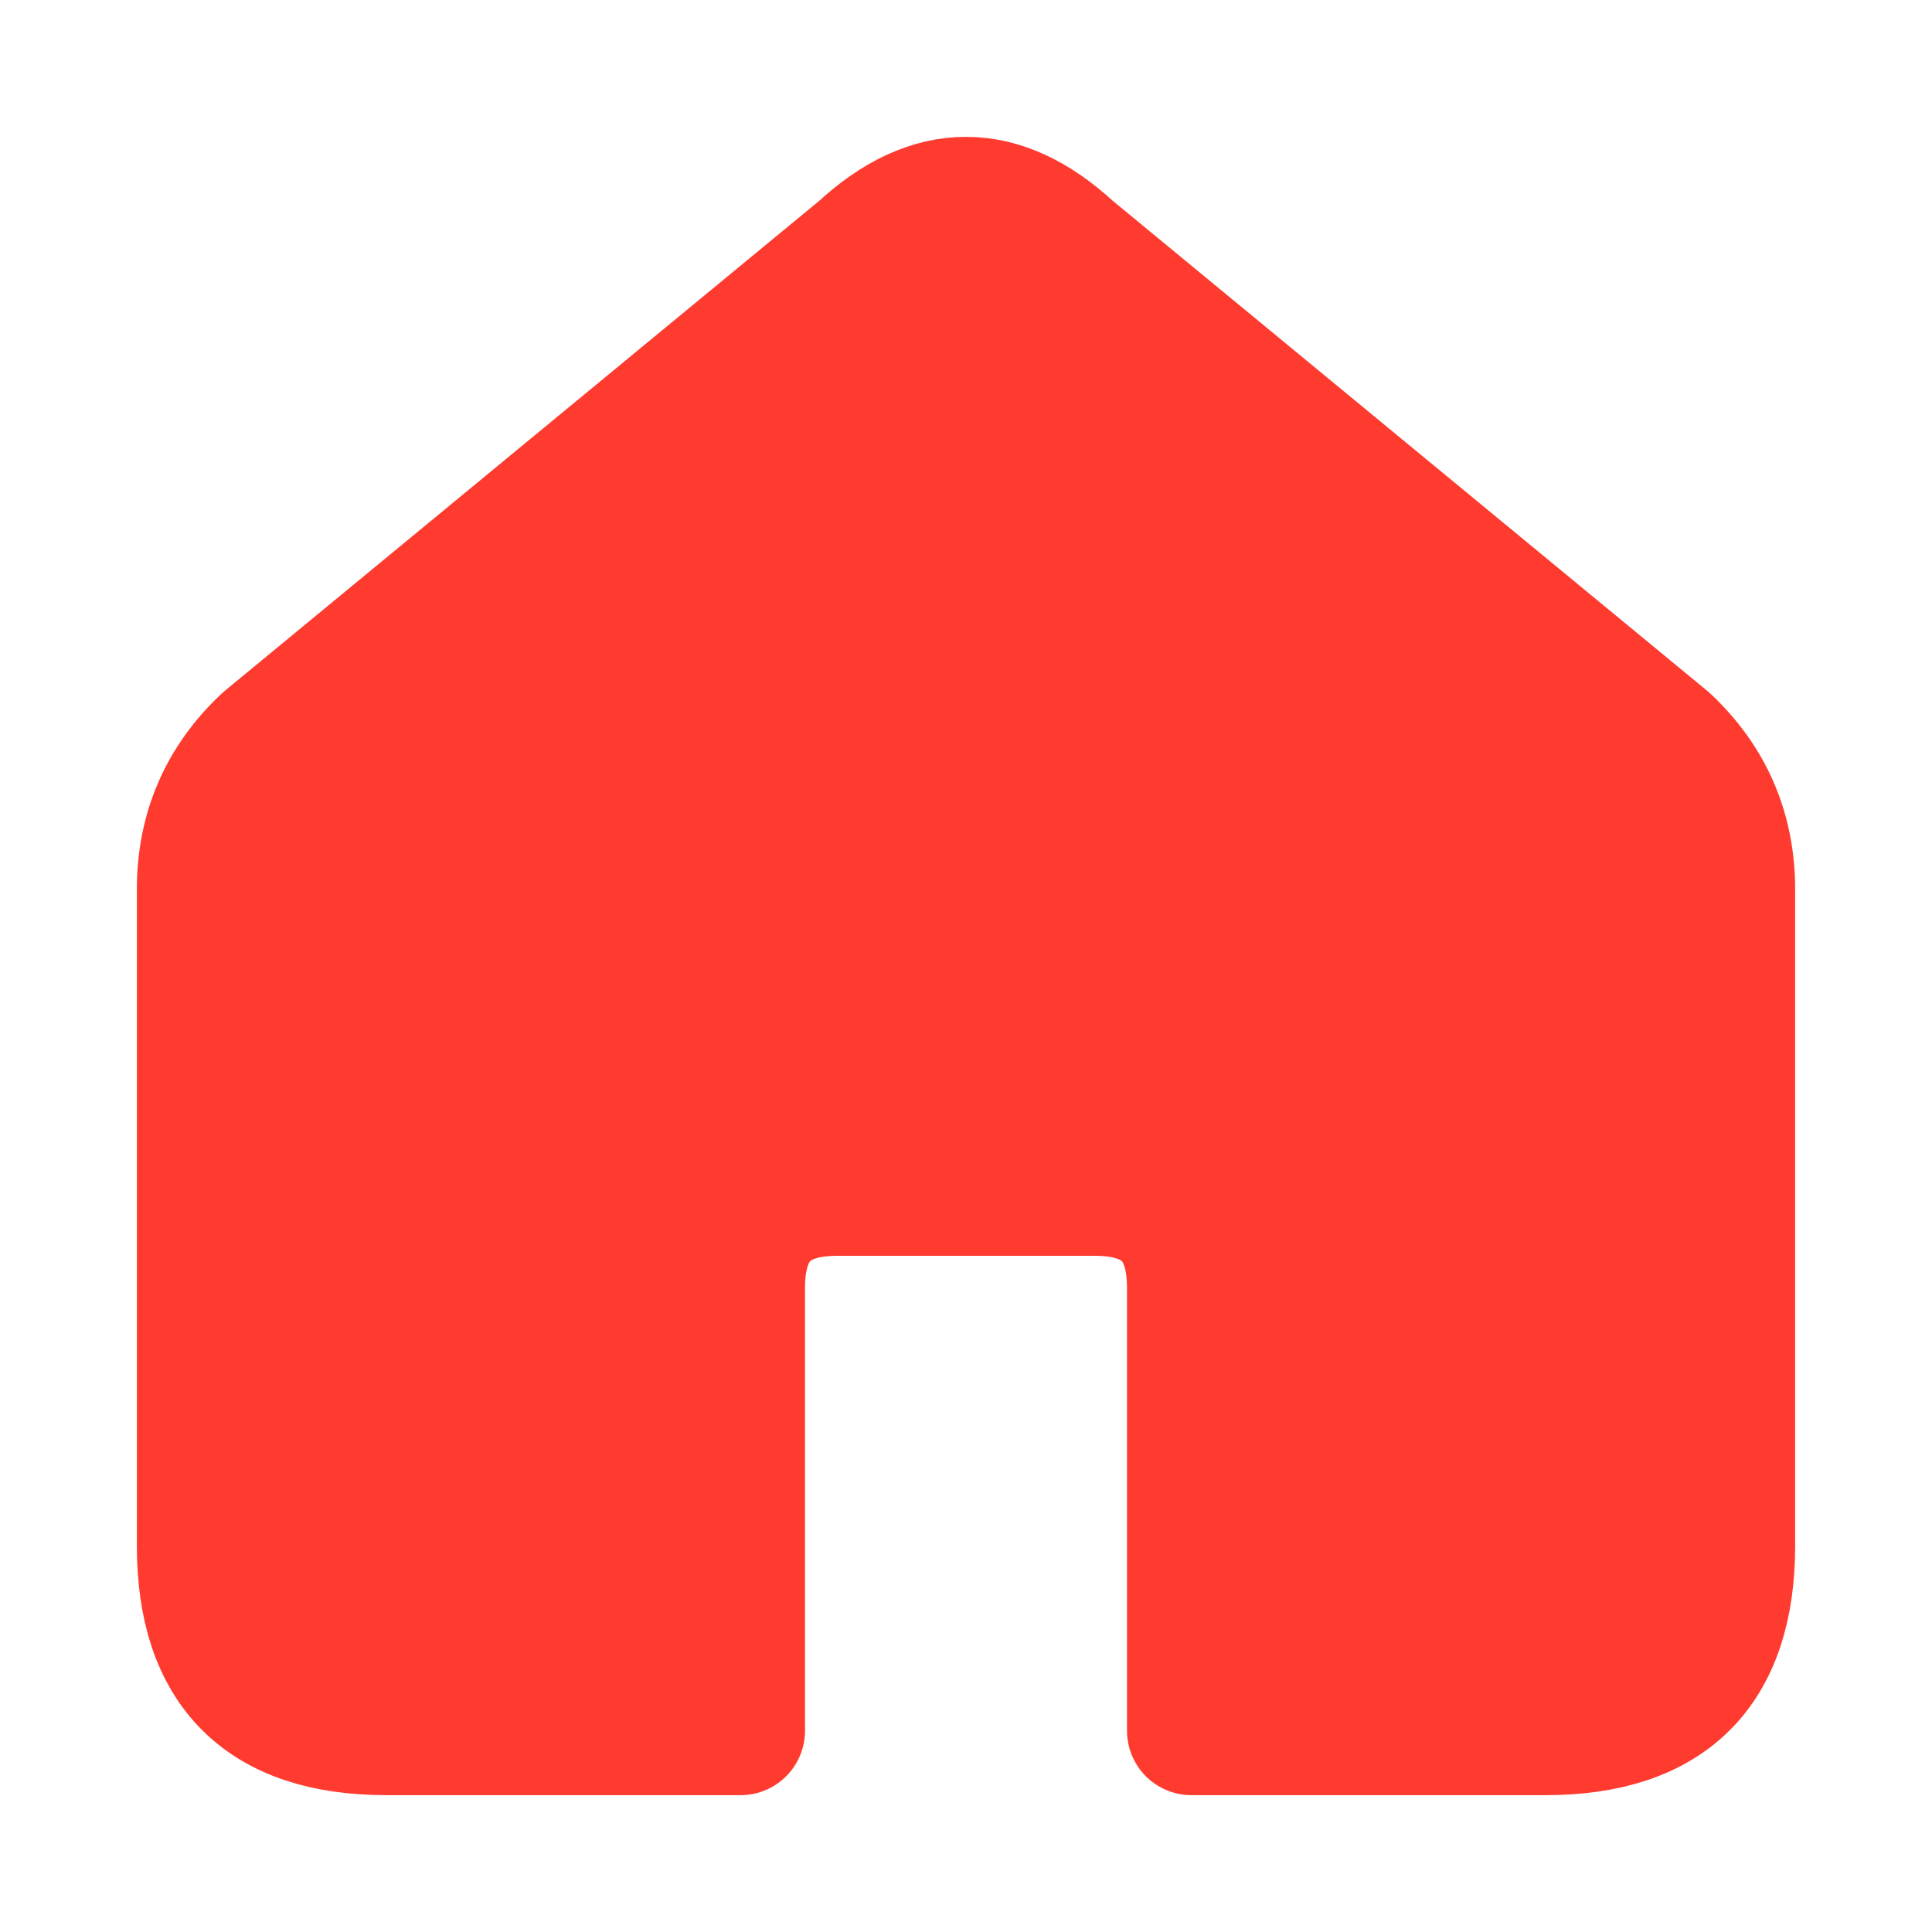
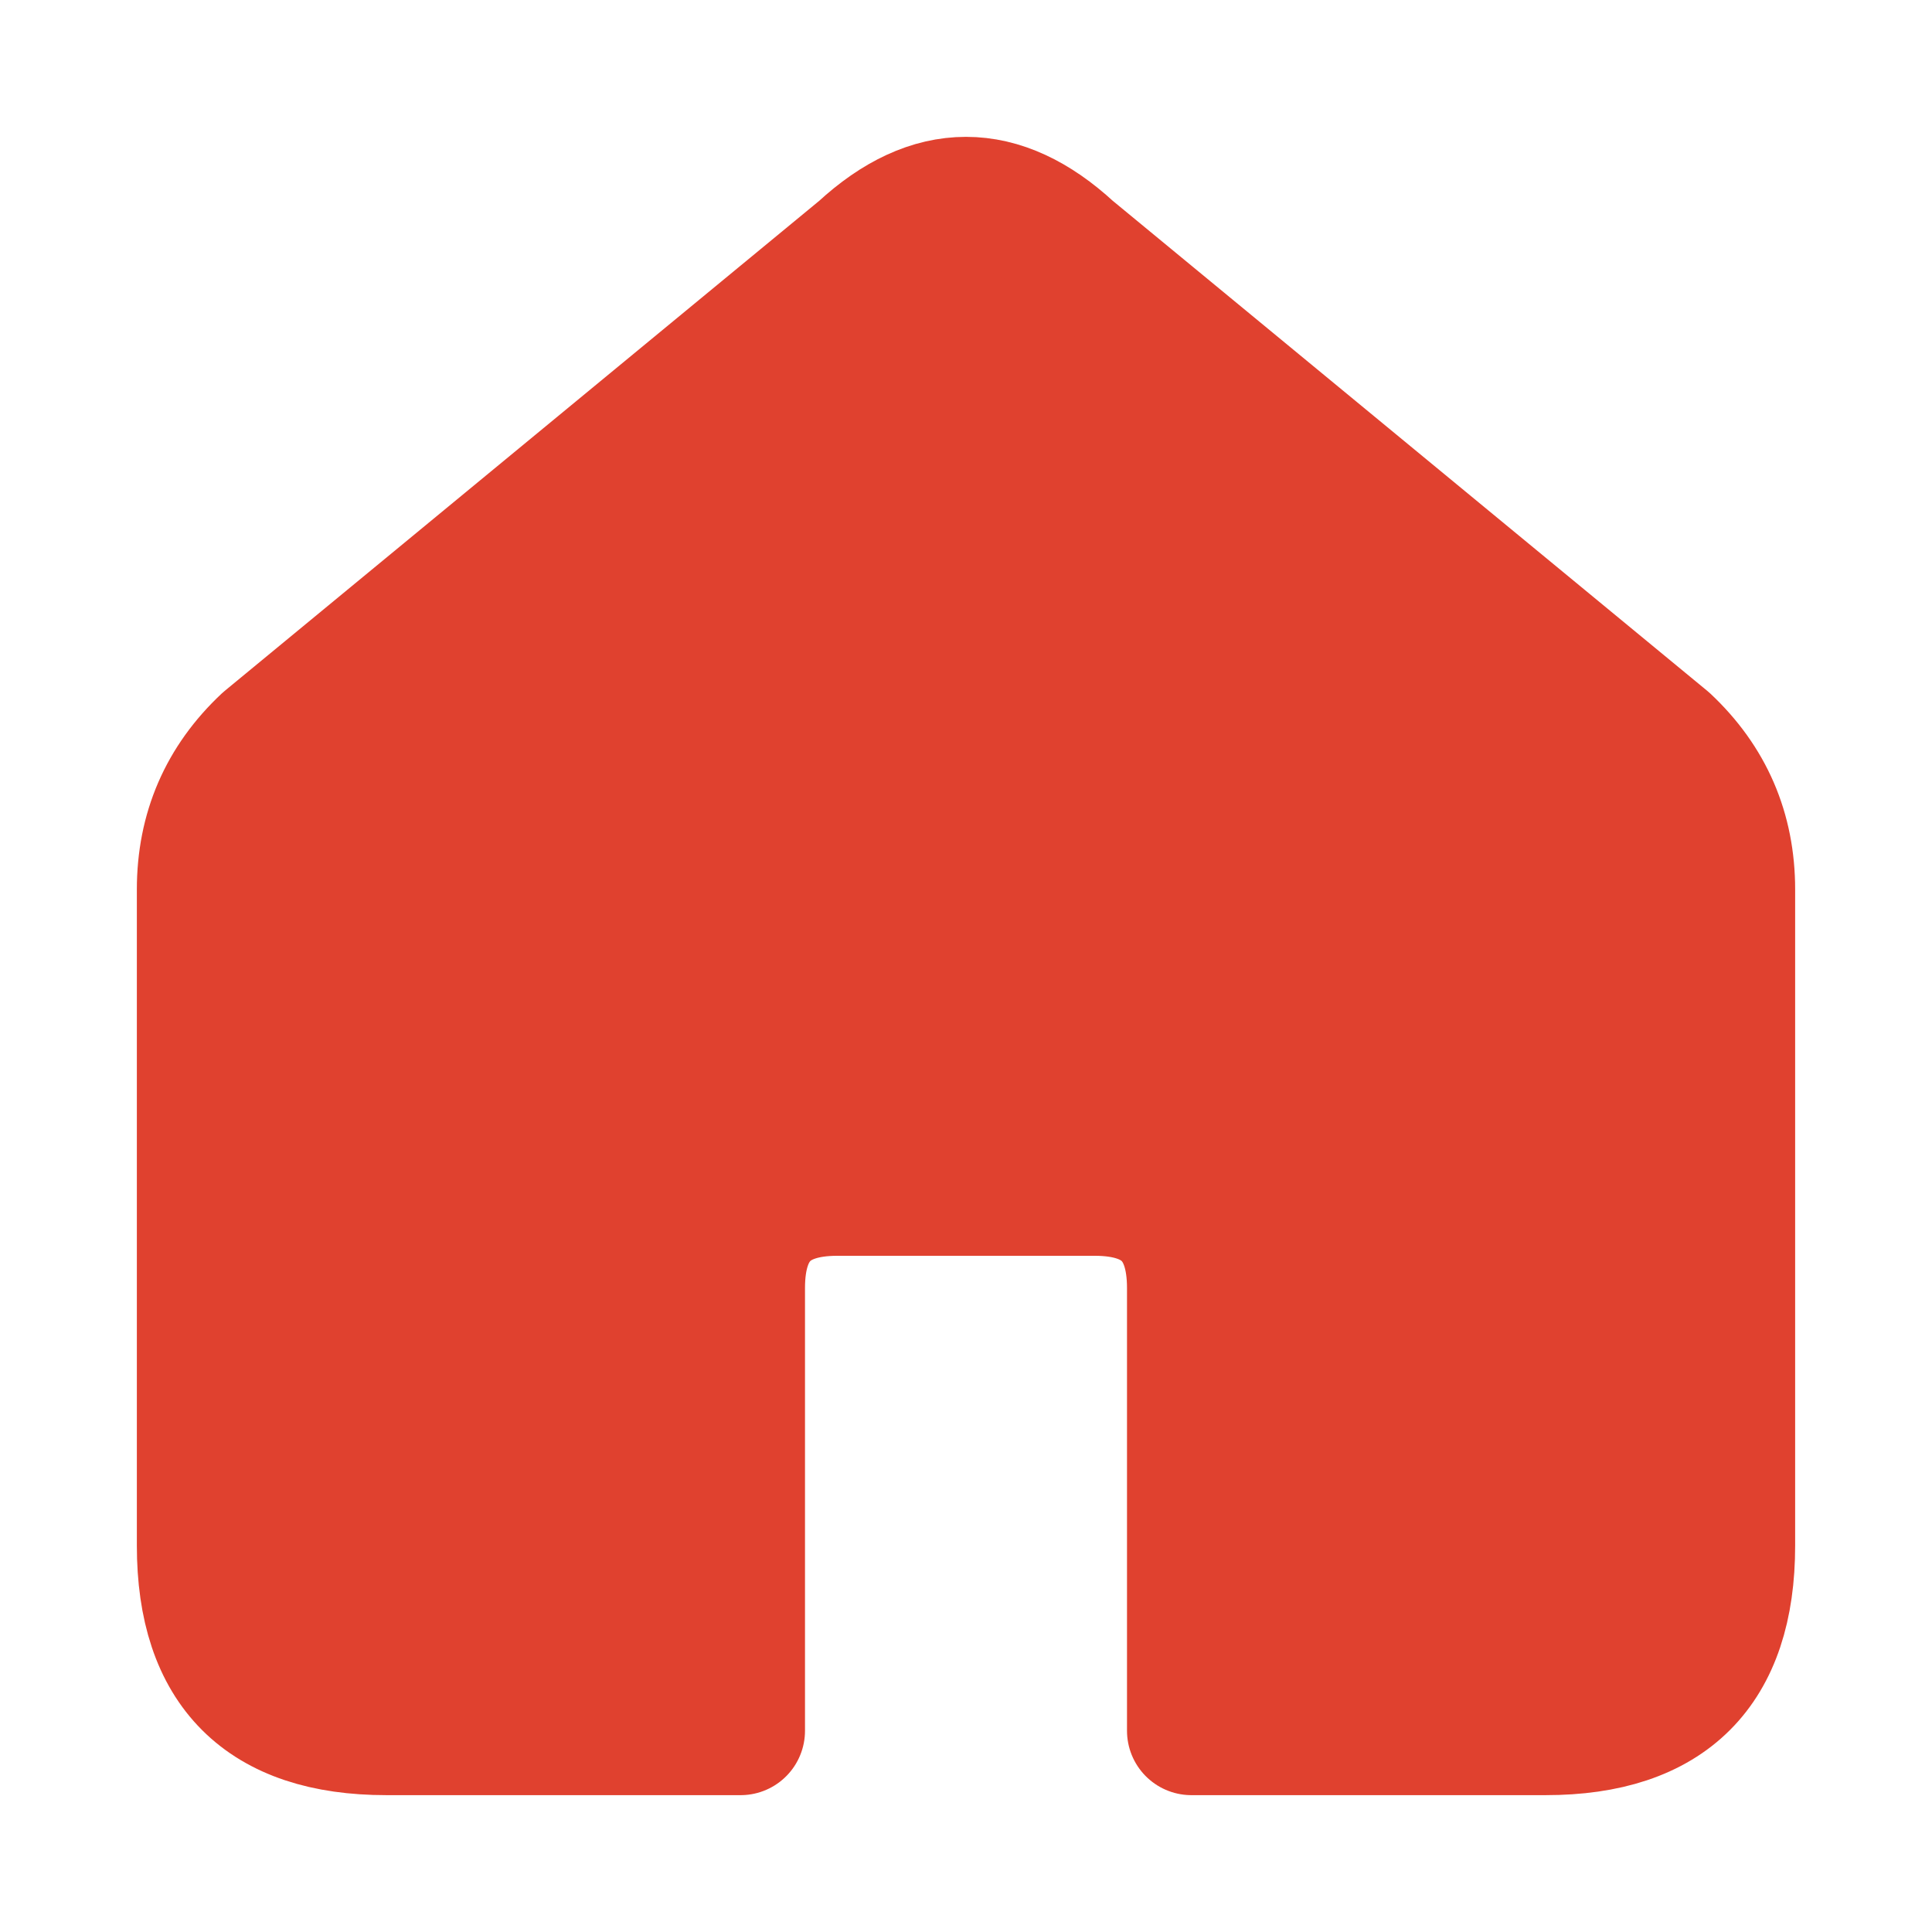
<svg xmlns="http://www.w3.org/2000/svg" viewBox="0 0 24 24" width="24" height="24" fill="none" stroke-width="1.60" stroke-linecap="round" stroke-linejoin="round">
-   <path d="M3.3 9.2L10.7 3.1Q12 1.9 13.3 3.1L20.7 9.2Q21.5 9.95 21.5 11.05V19.2Q21.5 21.5 19.2 21.5H14.8V16Q14.8 14.8 13.6 14.8H10.4Q9.2 14.8 9.2 16V21.5H4.8Q2.5 21.5 2.5 19.2V11.05Q2.5 9.95 3.3 9.2Z" fill="#ff3b30" stroke="#ff3b30" />
+   <path d="M3.3 9.2L10.7 3.1Q12 1.9 13.3 3.1L20.7 9.2Q21.5 9.95 21.5 11.05V19.2Q21.5 21.5 19.2 21.5H14.8V16Q14.8 14.8 13.6 14.8H10.4Q9.2 14.8 9.2 16V21.5H4.8Q2.5 21.5 2.5 19.2V11.05Q2.5 9.95 3.3 9.2Z" fill="#e0412f" stroke="#e0412f" />
</svg>
